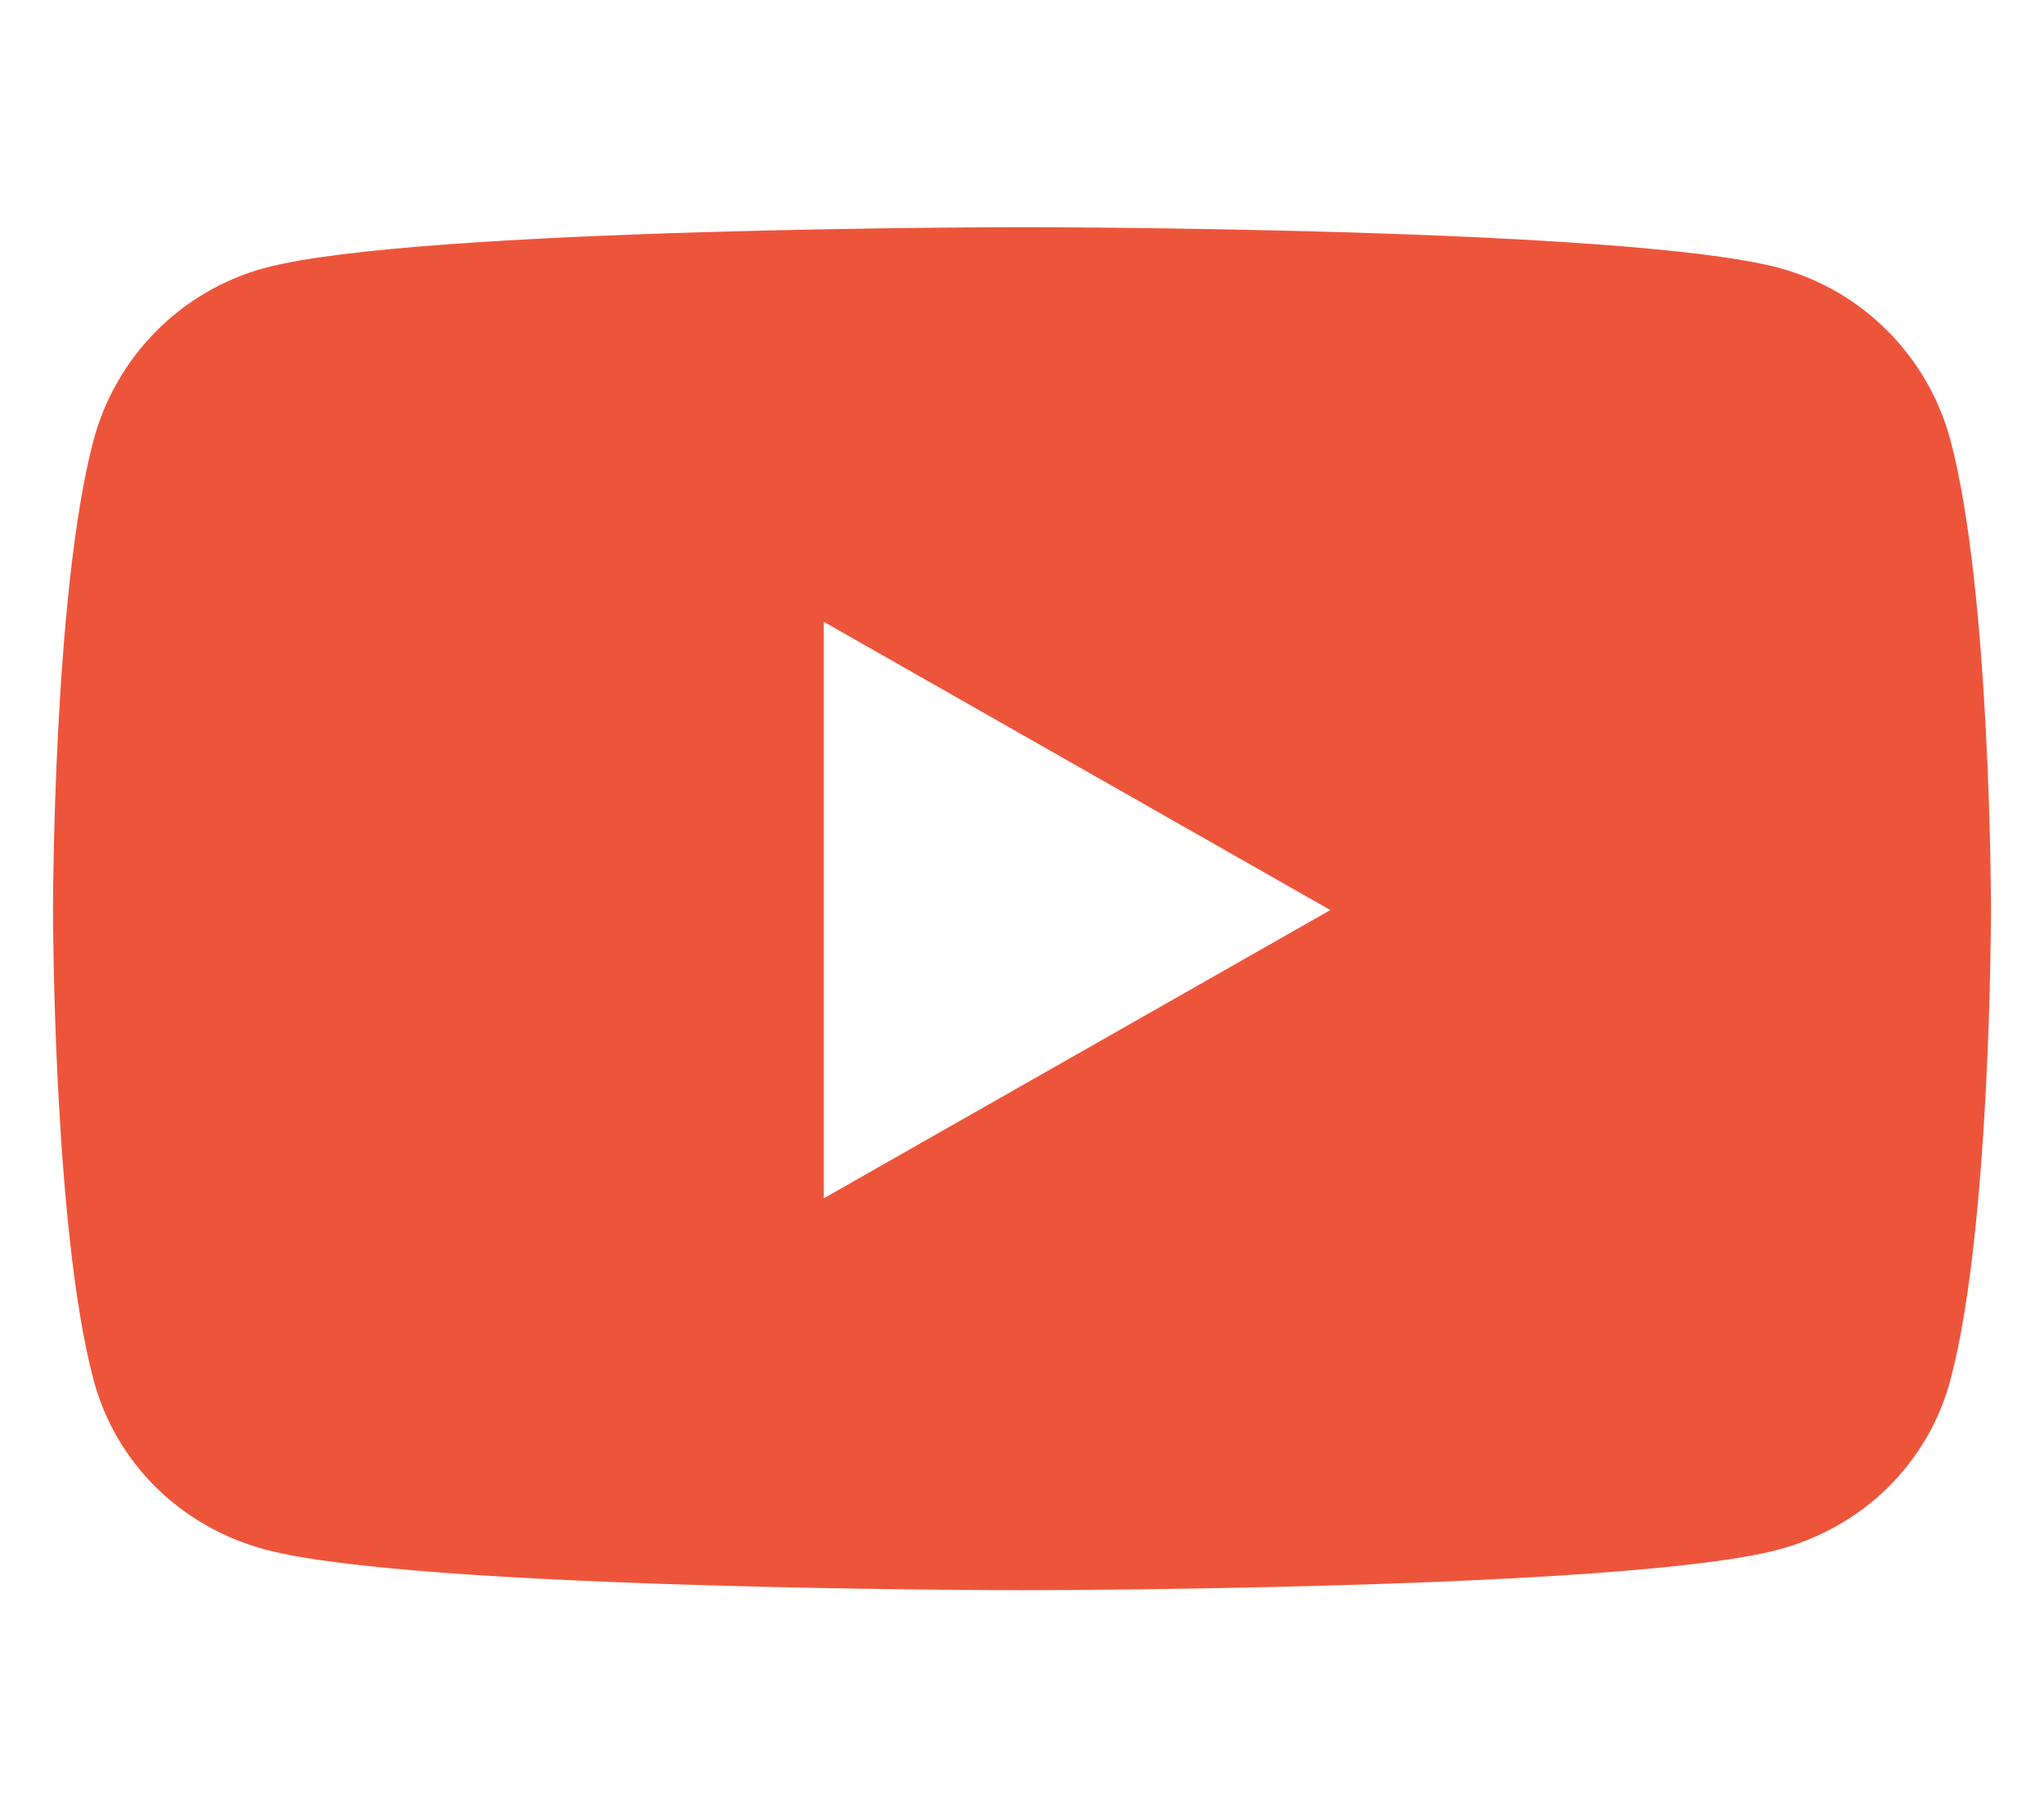
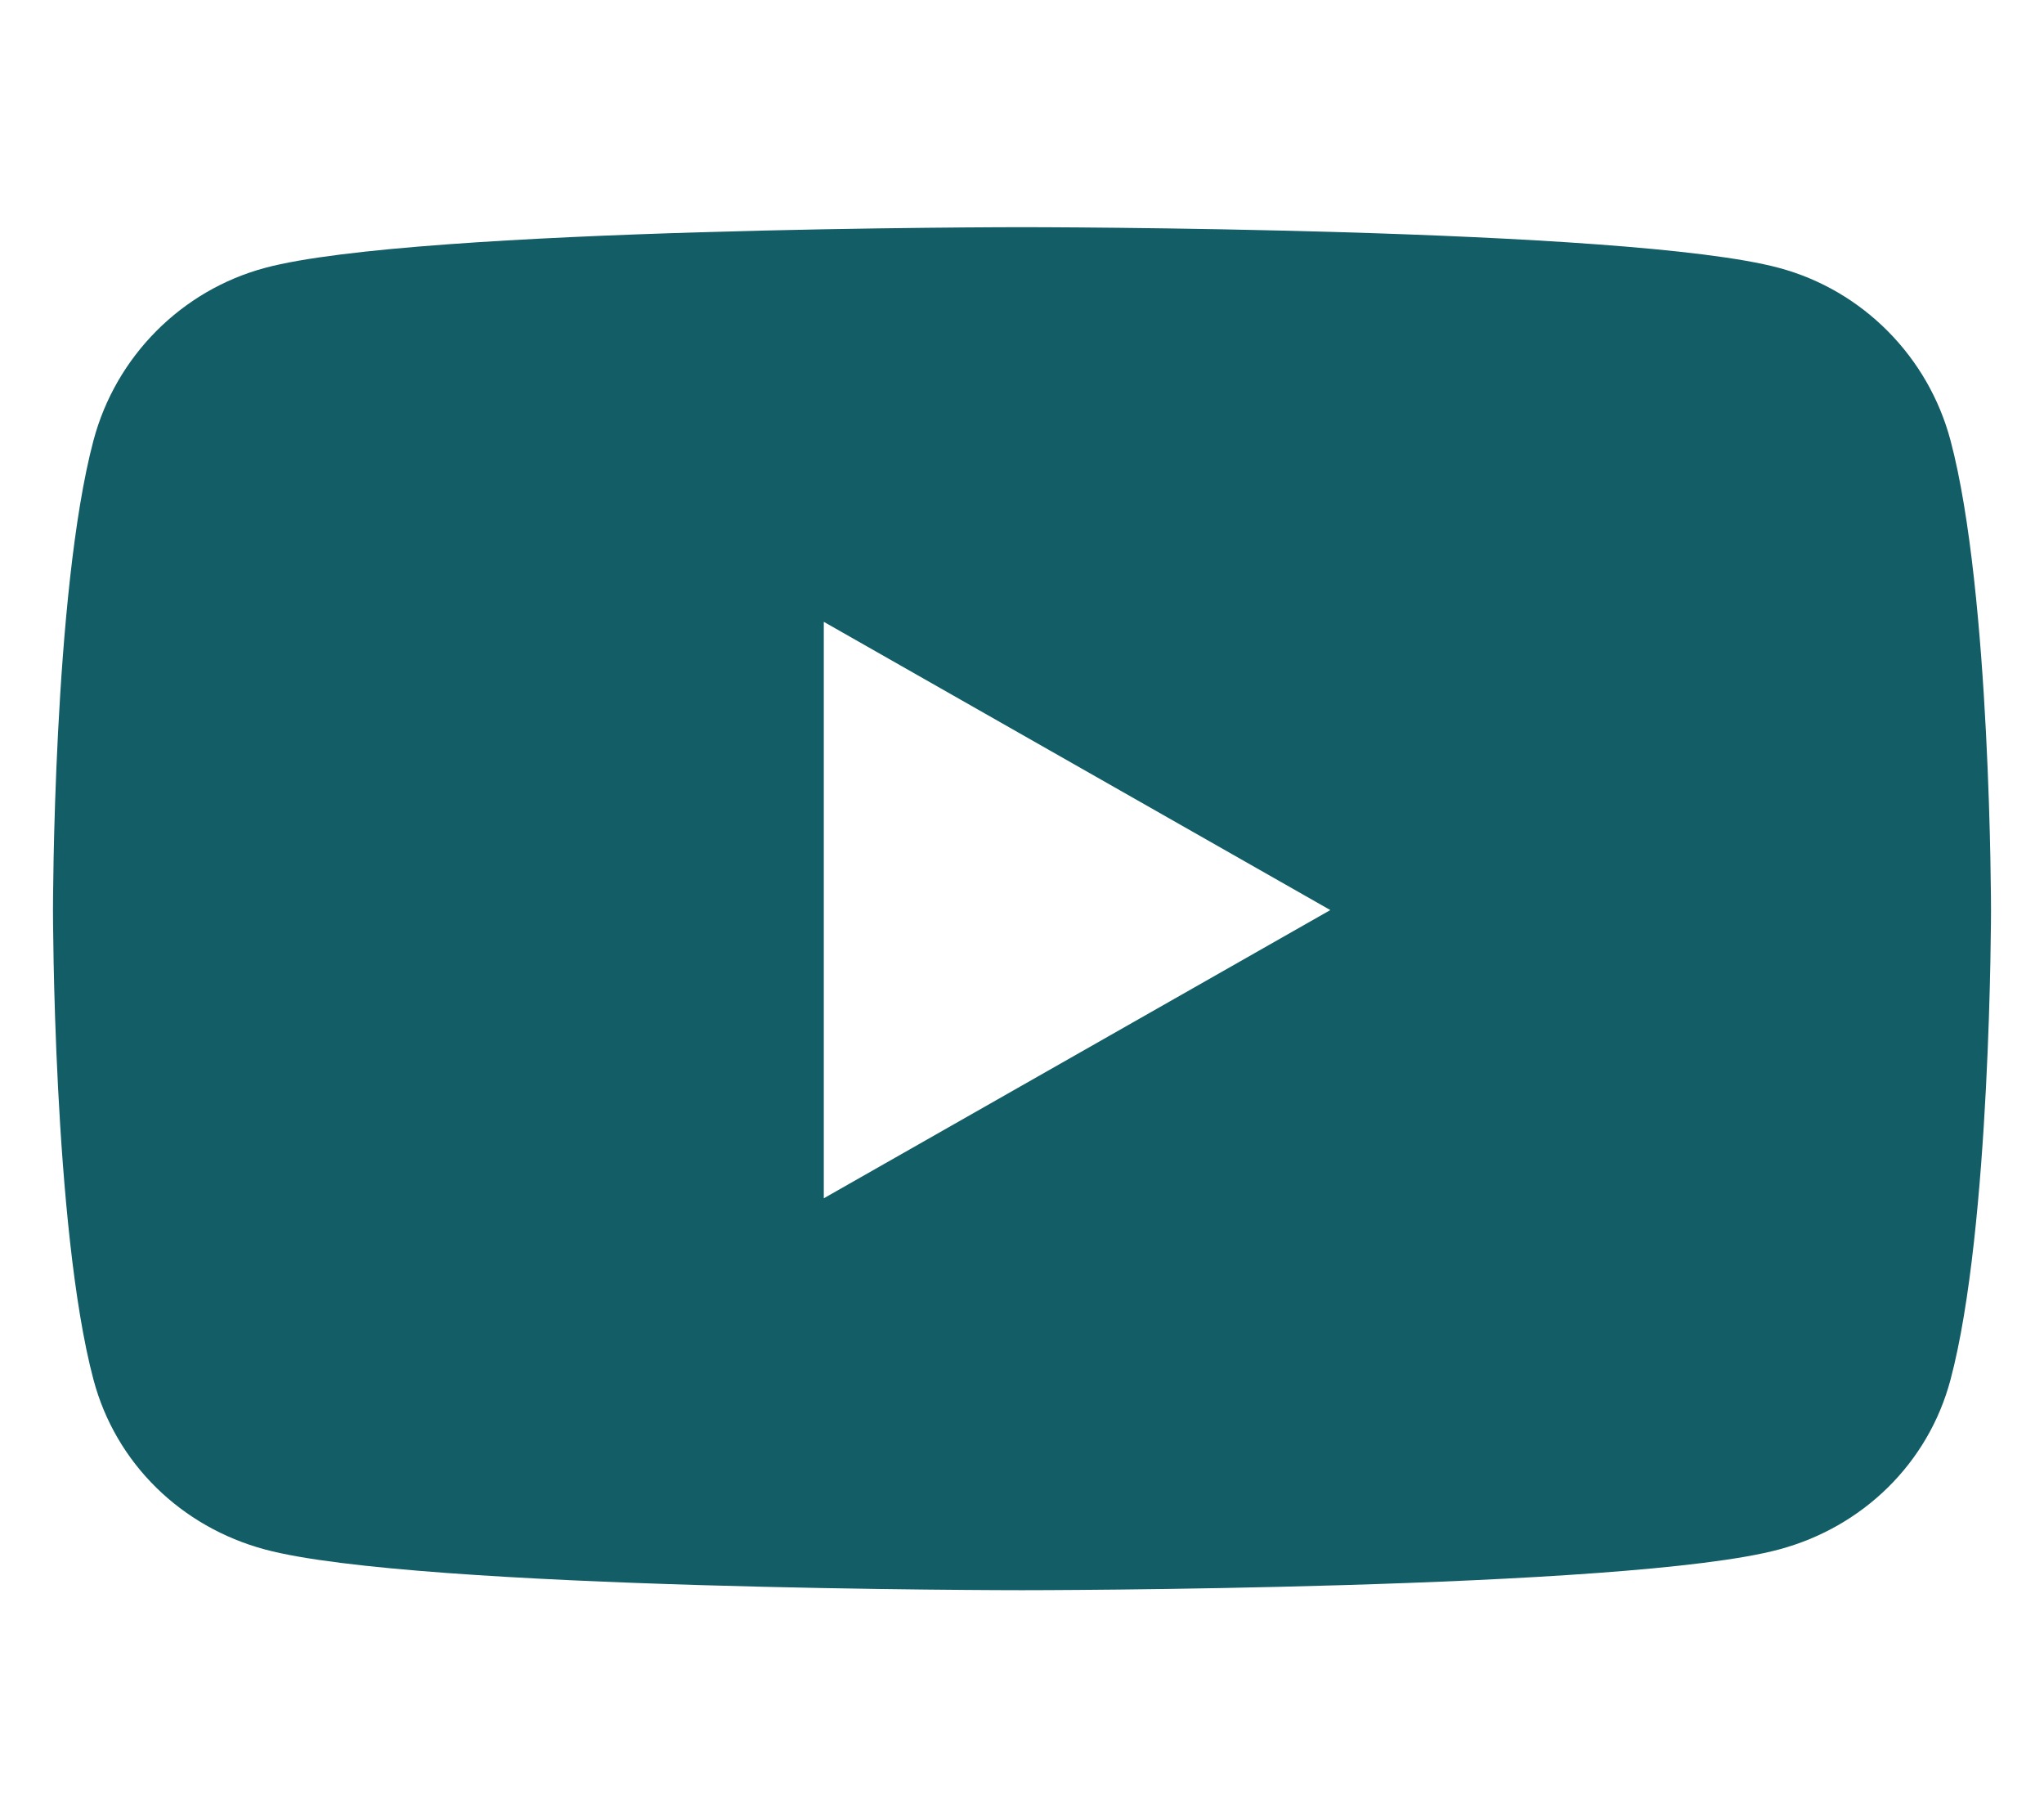
<svg xmlns="http://www.w3.org/2000/svg" viewBox="0 0 576 512">
-   <path d="M549.655 124.083c-6.281-23.65-24.787-42.276-48.284-48.597C458.781 64 288 64 288 64S117.22 64 74.629 75.486c-23.497 6.322-42.003 24.947-48.284 48.597-11.412 42.867-11.412 132.305-11.412 132.305s0 89.438 11.412 132.305c6.281 23.65 24.787 41.5 48.284 47.821C117.22 448 288 448 288 448s170.78 0 213.371-11.486c23.497-6.321 42.003-24.171 48.284-47.821 11.412-42.867 11.412-132.305 11.412-132.305s0-89.438-11.412-132.305zm-317.51 213.508V175.185l142.739 81.205-142.739 81.201z" fill="#ed553b" />
+   <path d="M549.655 124.083c-6.281-23.65-24.787-42.276-48.284-48.597C458.781 64 288 64 288 64S117.22 64 74.629 75.486c-23.497 6.322-42.003 24.947-48.284 48.597-11.412 42.867-11.412 132.305-11.412 132.305s0 89.438 11.412 132.305c6.281 23.65 24.787 41.5 48.284 47.821C117.22 448 288 448 288 448s170.78 0 213.371-11.486c23.497-6.321 42.003-24.171 48.284-47.821 11.412-42.867 11.412-132.305 11.412-132.305s0-89.438-11.412-132.305zm-317.51 213.508V175.185l142.739 81.205-142.739 81.201z" fill="#135D66" />
</svg>
